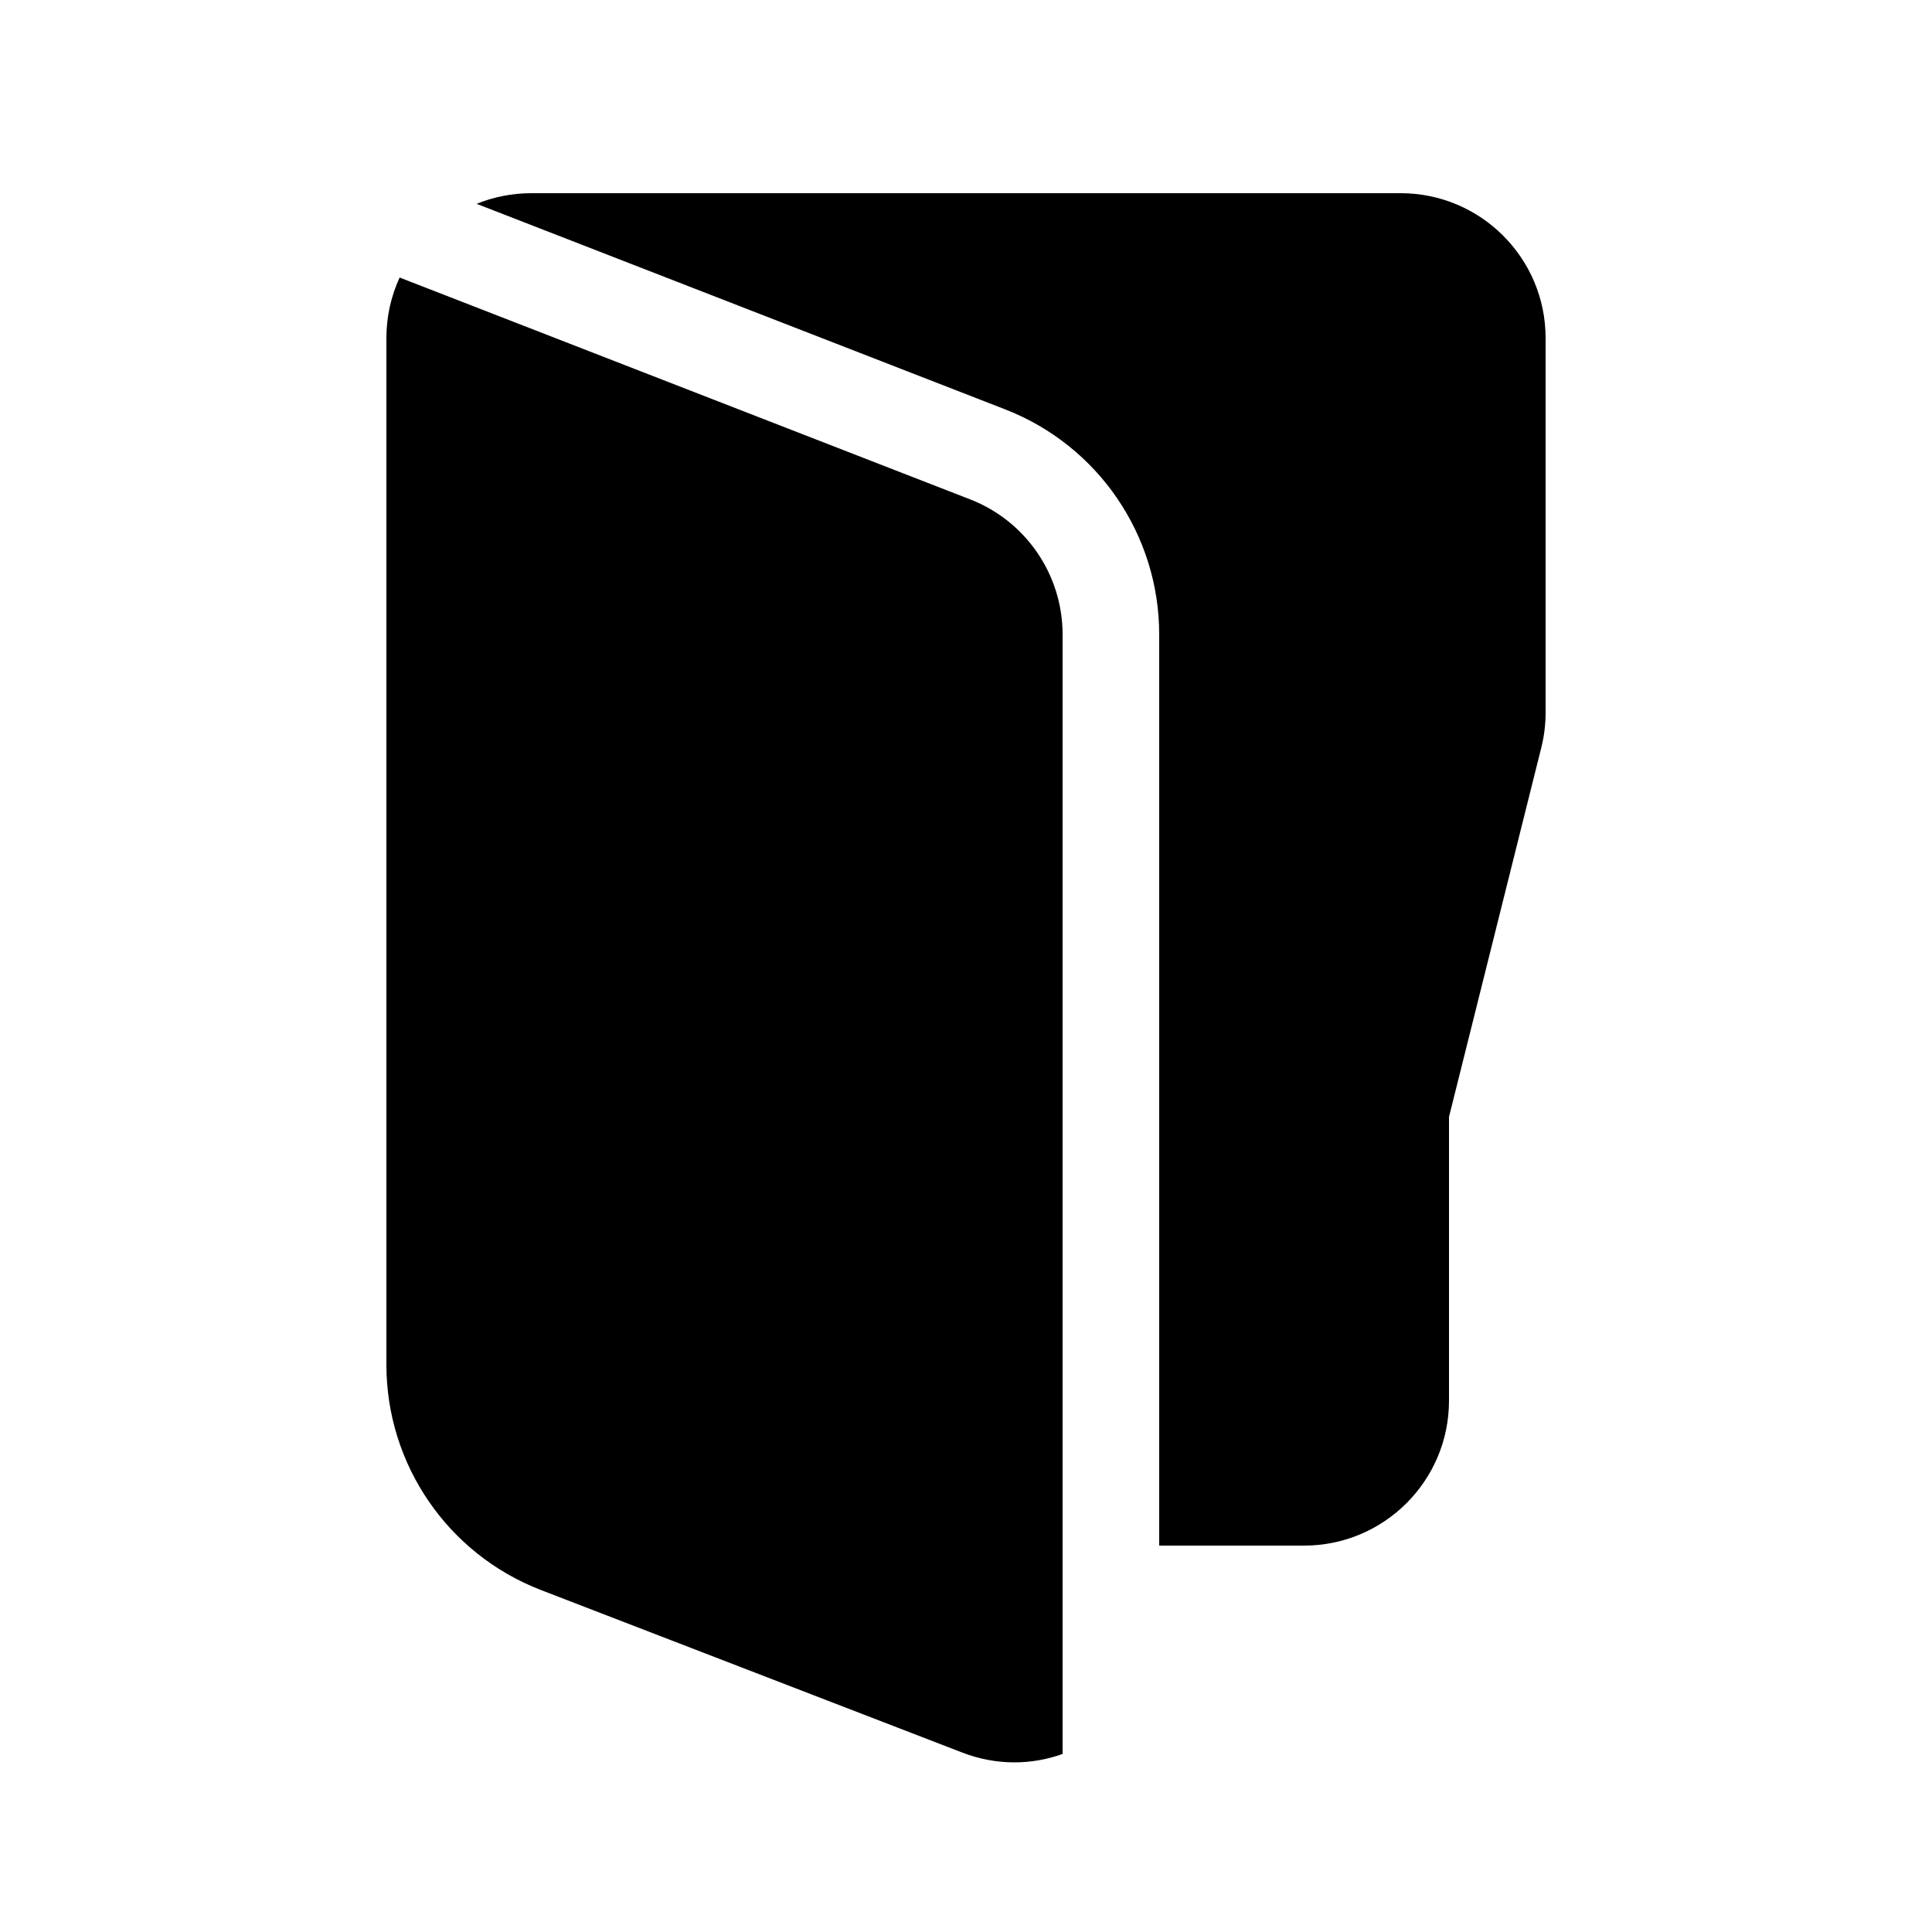
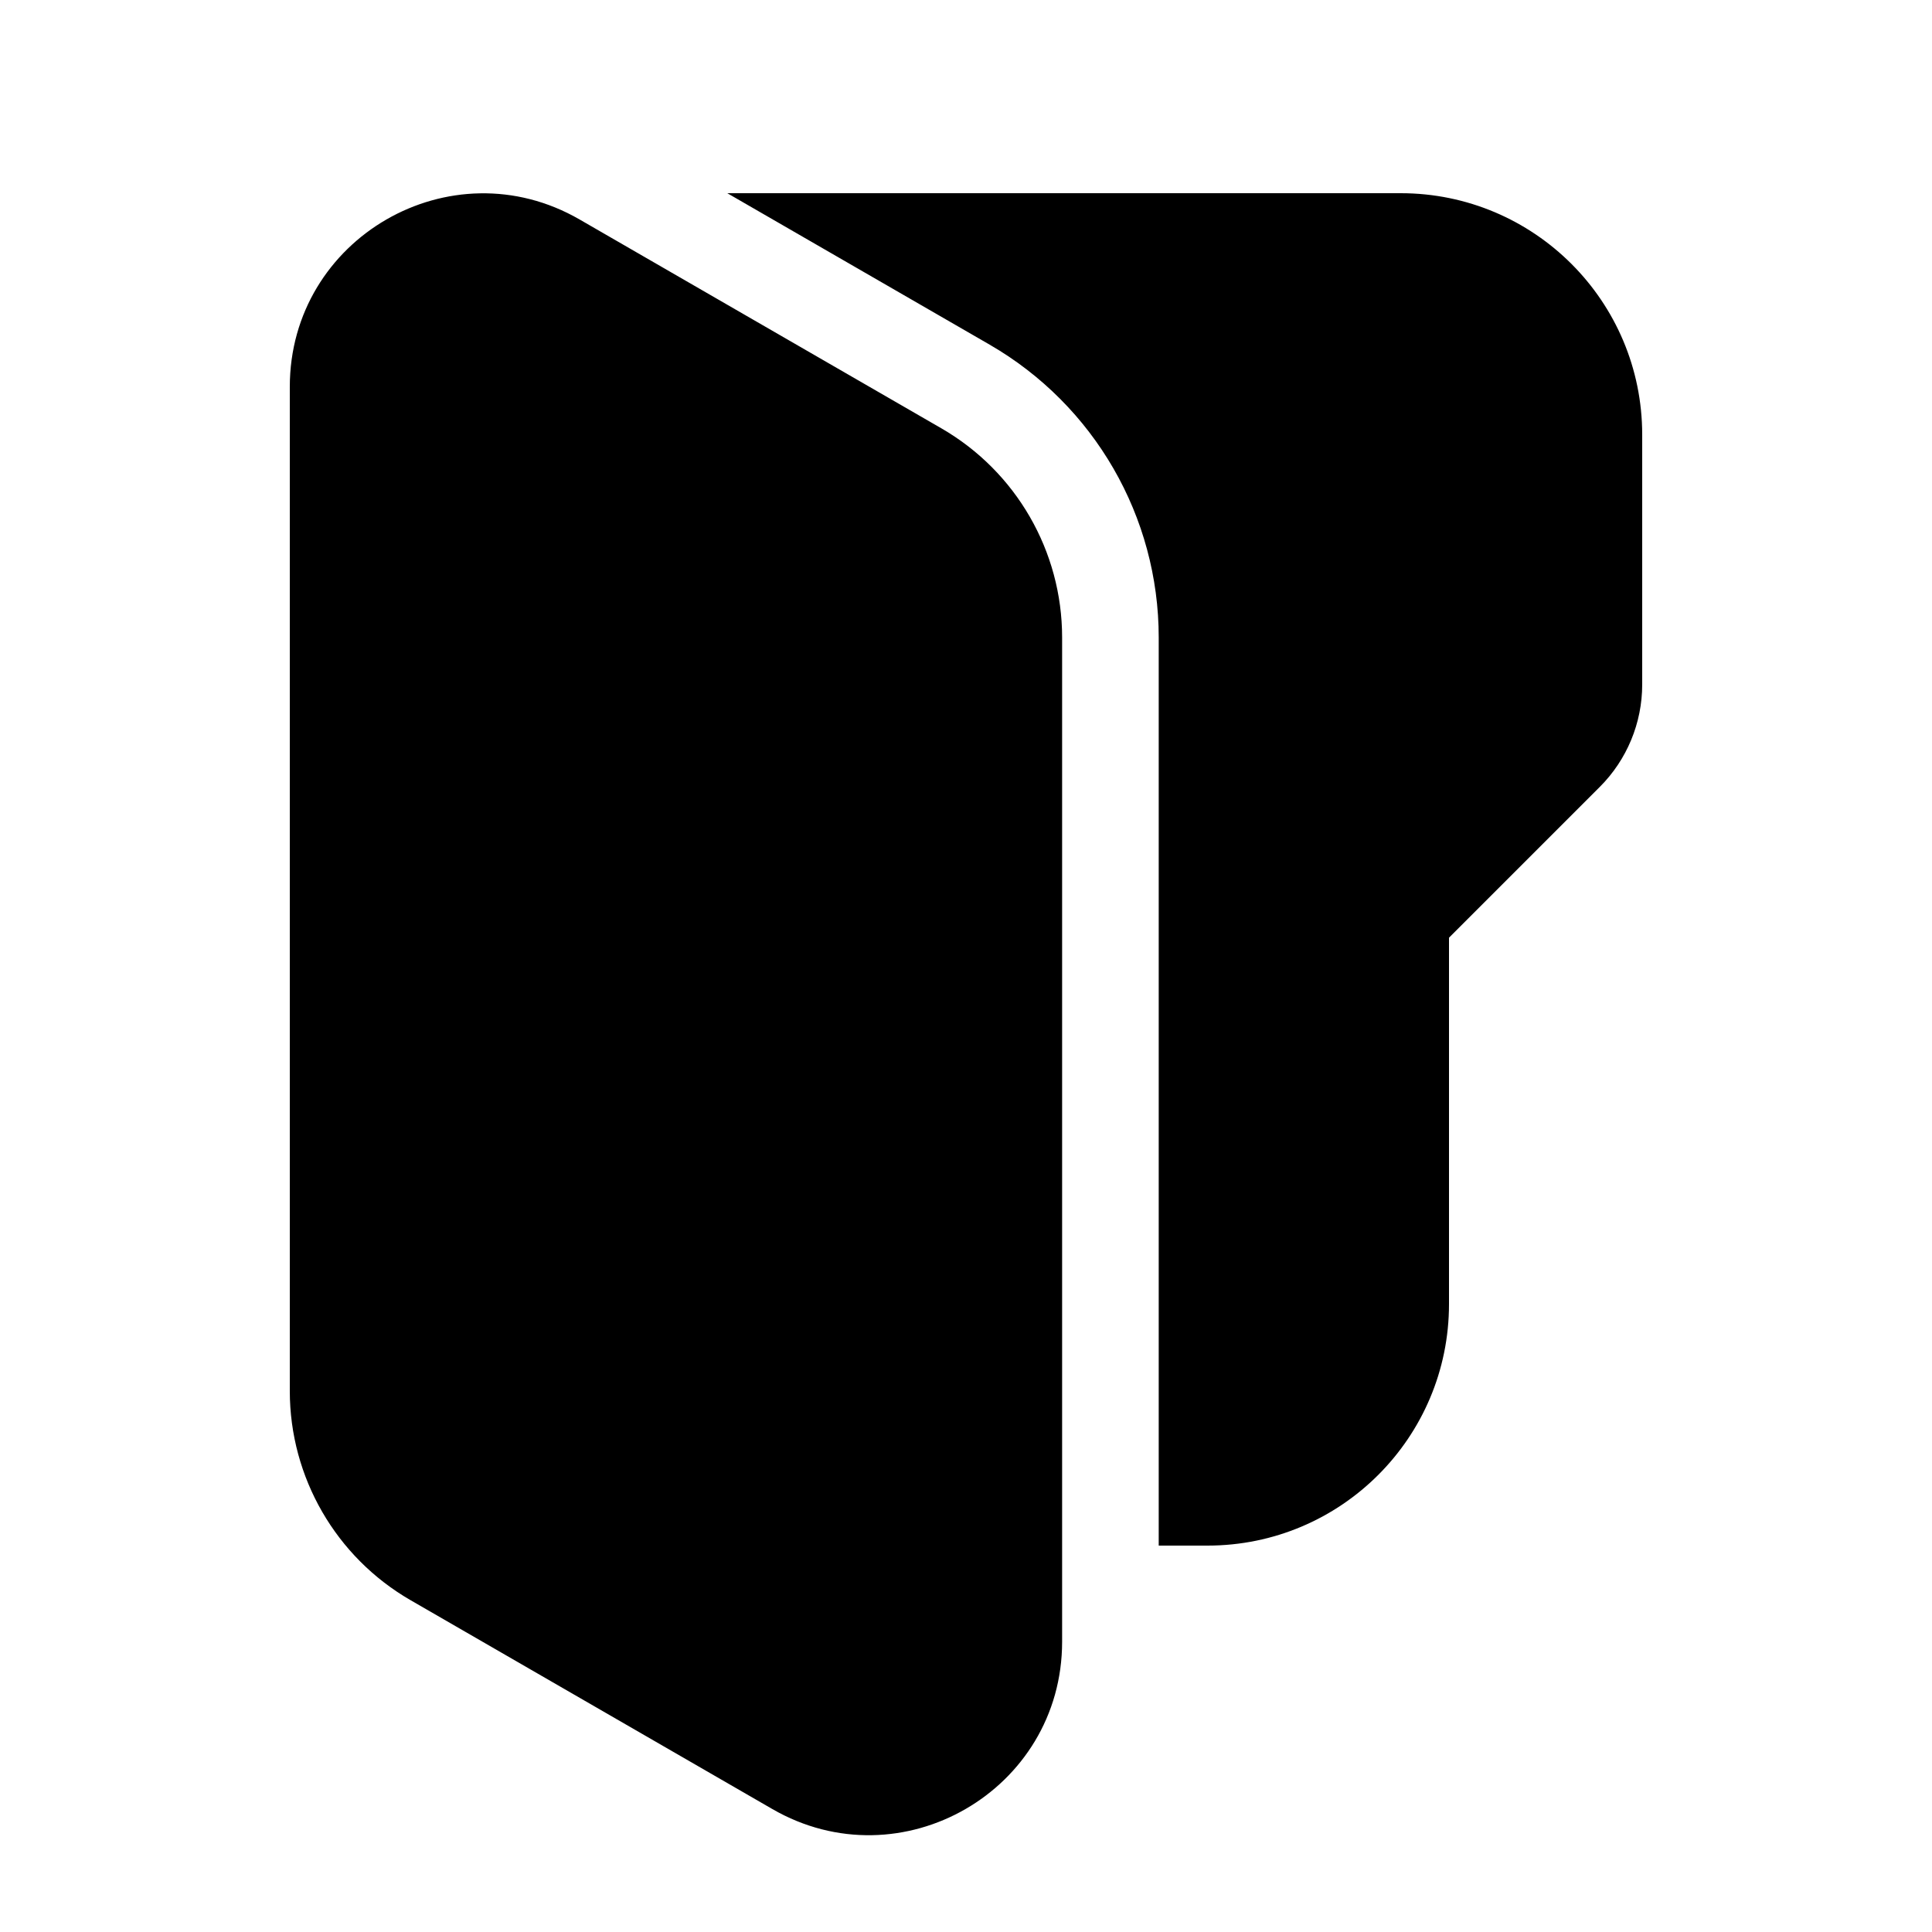
<svg xmlns="http://www.w3.org/2000/svg" viewBox="0 0 20 20" fill="none">
-   <path d="M4.137 2.873C4.049 3.064 4 3.276 4 3.5V14.128C4 15.161 4.636 16.088 5.6 16.46L9.96 18.142C10.315 18.279 10.679 18.272 11 18.157V6.568C11 5.95 10.62 5.394 10.044 5.17L4.137 2.873ZM4.934 2.11L10.406 4.238C11.367 4.612 12 5.537 12 6.568V16H13.5C14.328 16 15 15.328 15 14.5V11.562L15.955 7.741C15.985 7.622 16 7.5 16 7.377V3.5C16 2.672 15.328 2 14.5 2H5.5C5.3 2 5.109 2.039 4.934 2.11Z" fill="currentColor" />
+   <path d="M17 4.5C17 3.119 15.881 2 14.5 2H7.529L10.245 3.568C11.328 4.194 11.995 5.349 11.995 6.599V16H12.5C13.881 16 15 14.881 15 13.5V9.707L16.561 8.146C16.842 7.865 17 7.484 17 7.086V4.5ZM9.745 4.434C10.519 4.881 10.995 5.706 10.995 6.599V16.995C10.995 18.535 9.328 19.497 7.995 18.727L4.25 16.565C3.477 16.119 3 15.293 3 14.4V4.004C3 2.465 4.667 1.502 6 2.272L9.745 4.434Z" fill="currentColor" />
</svg>
